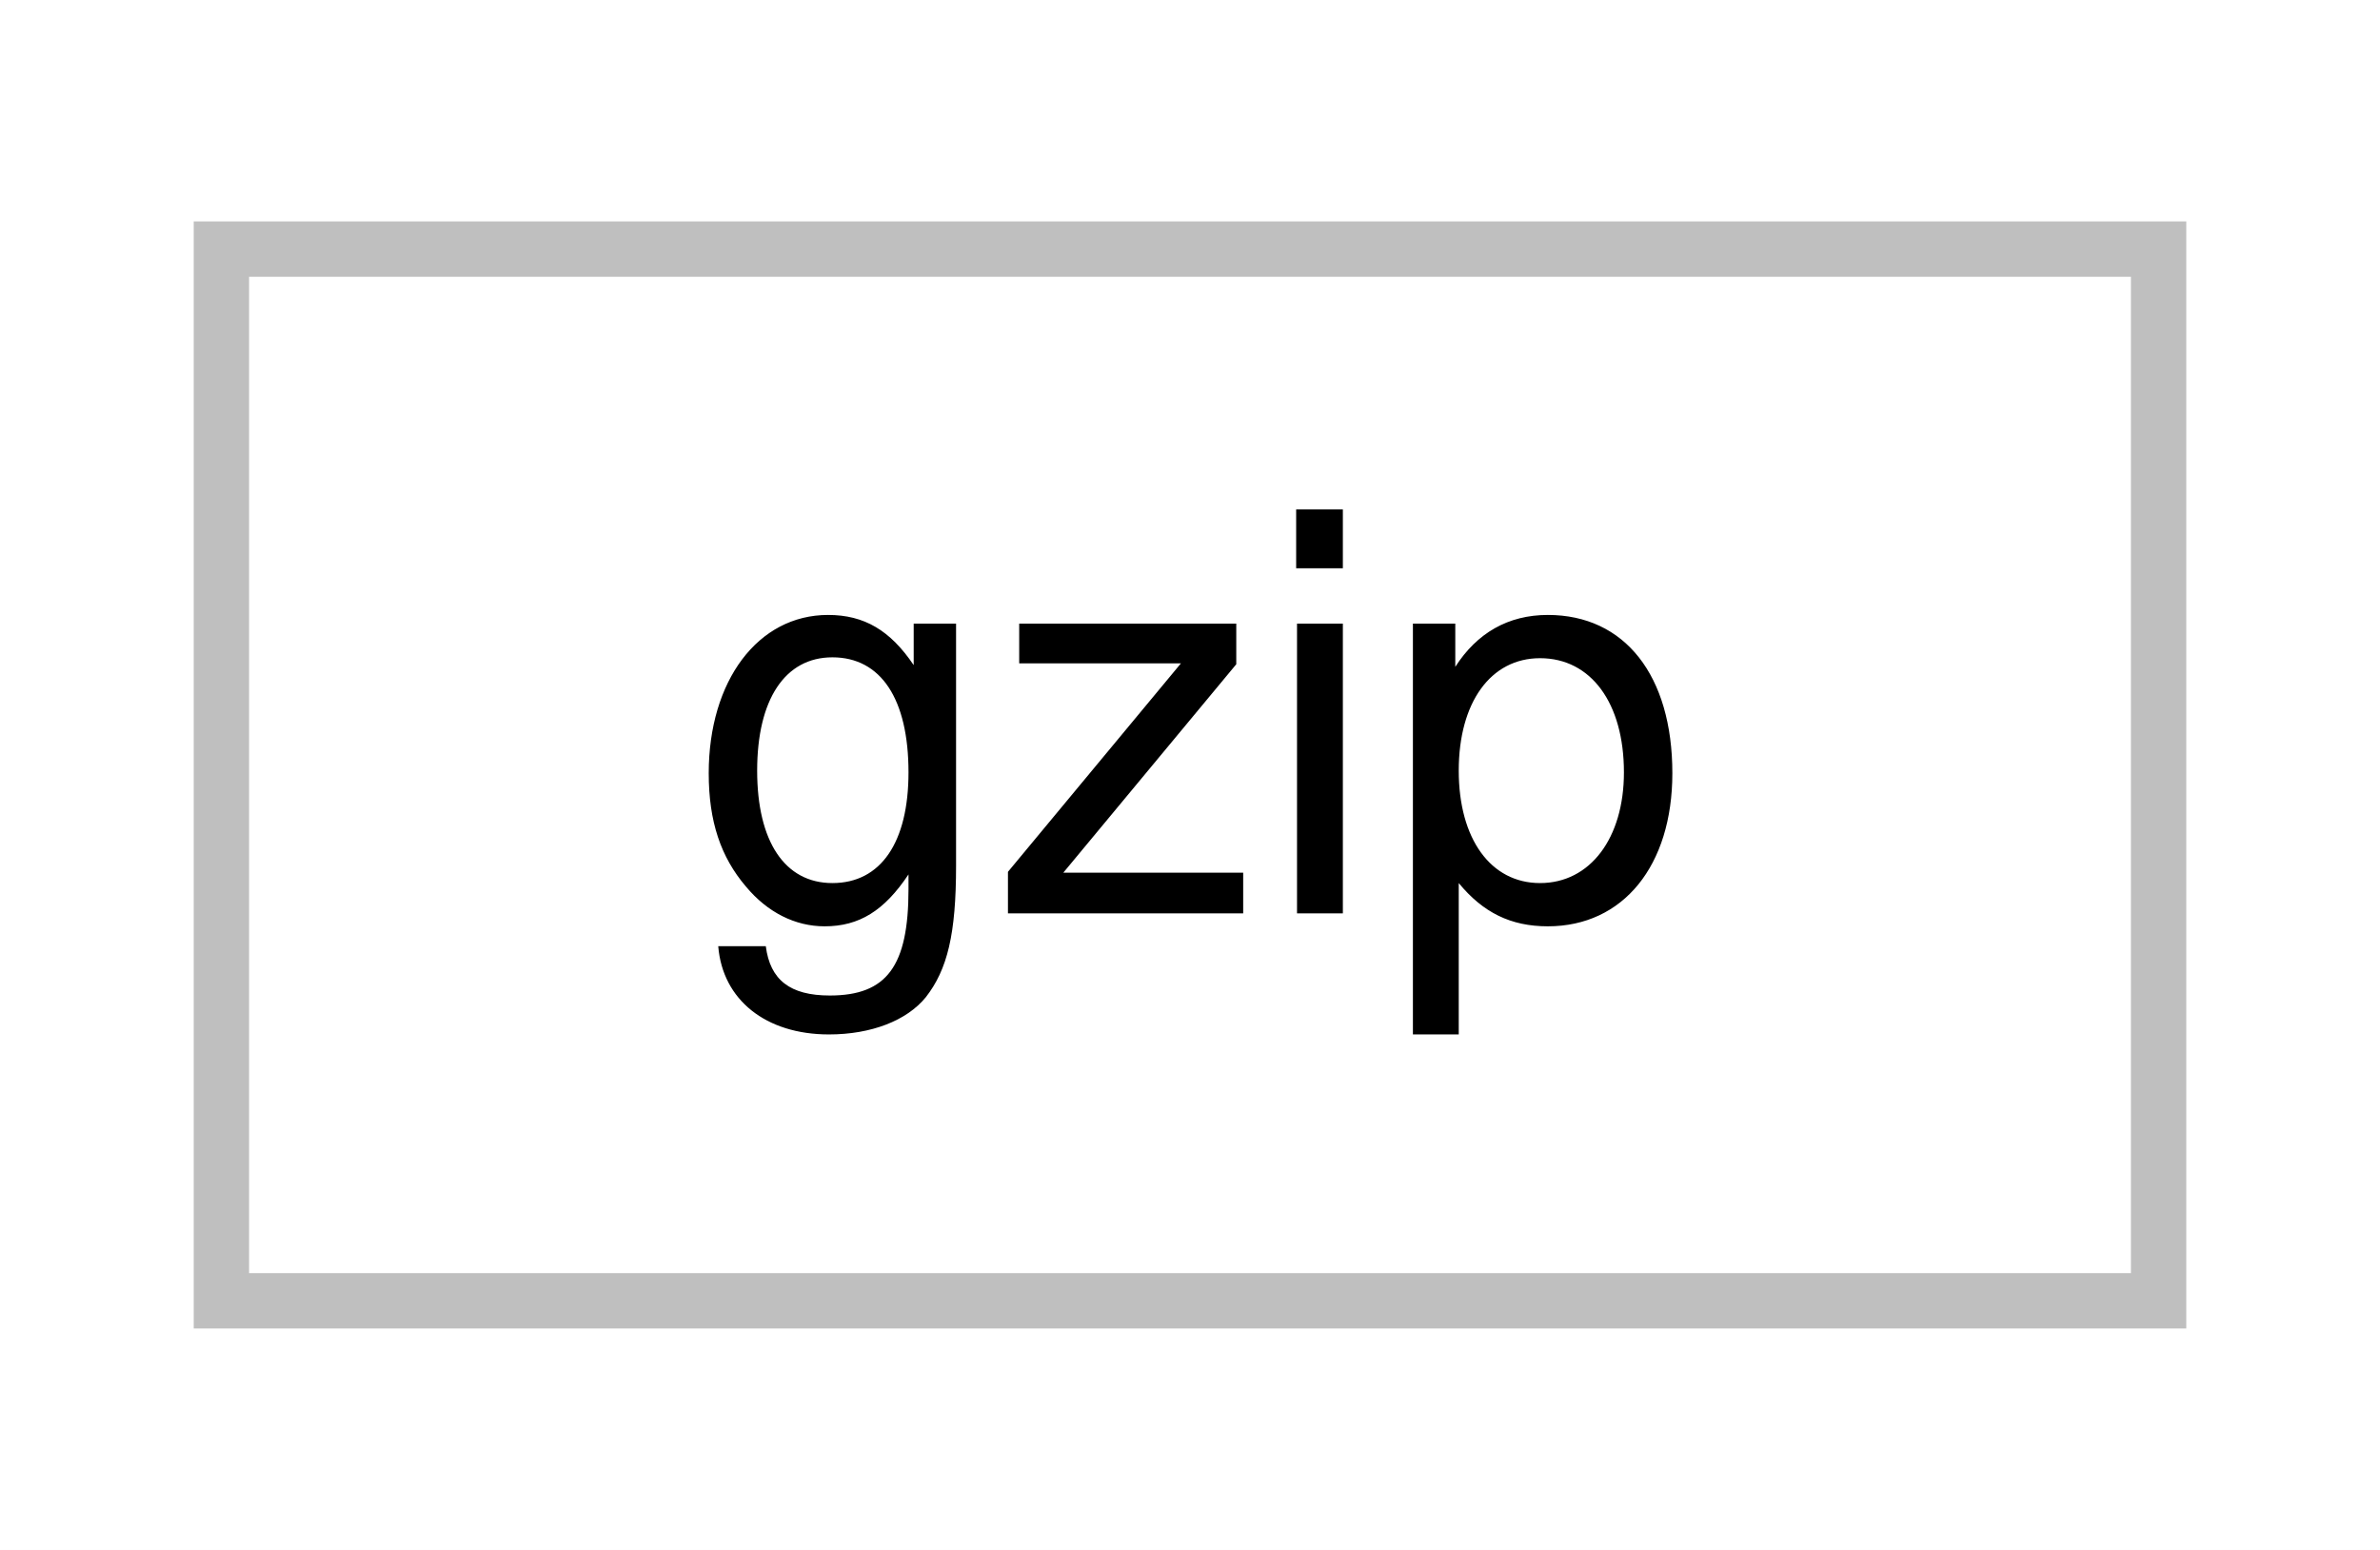
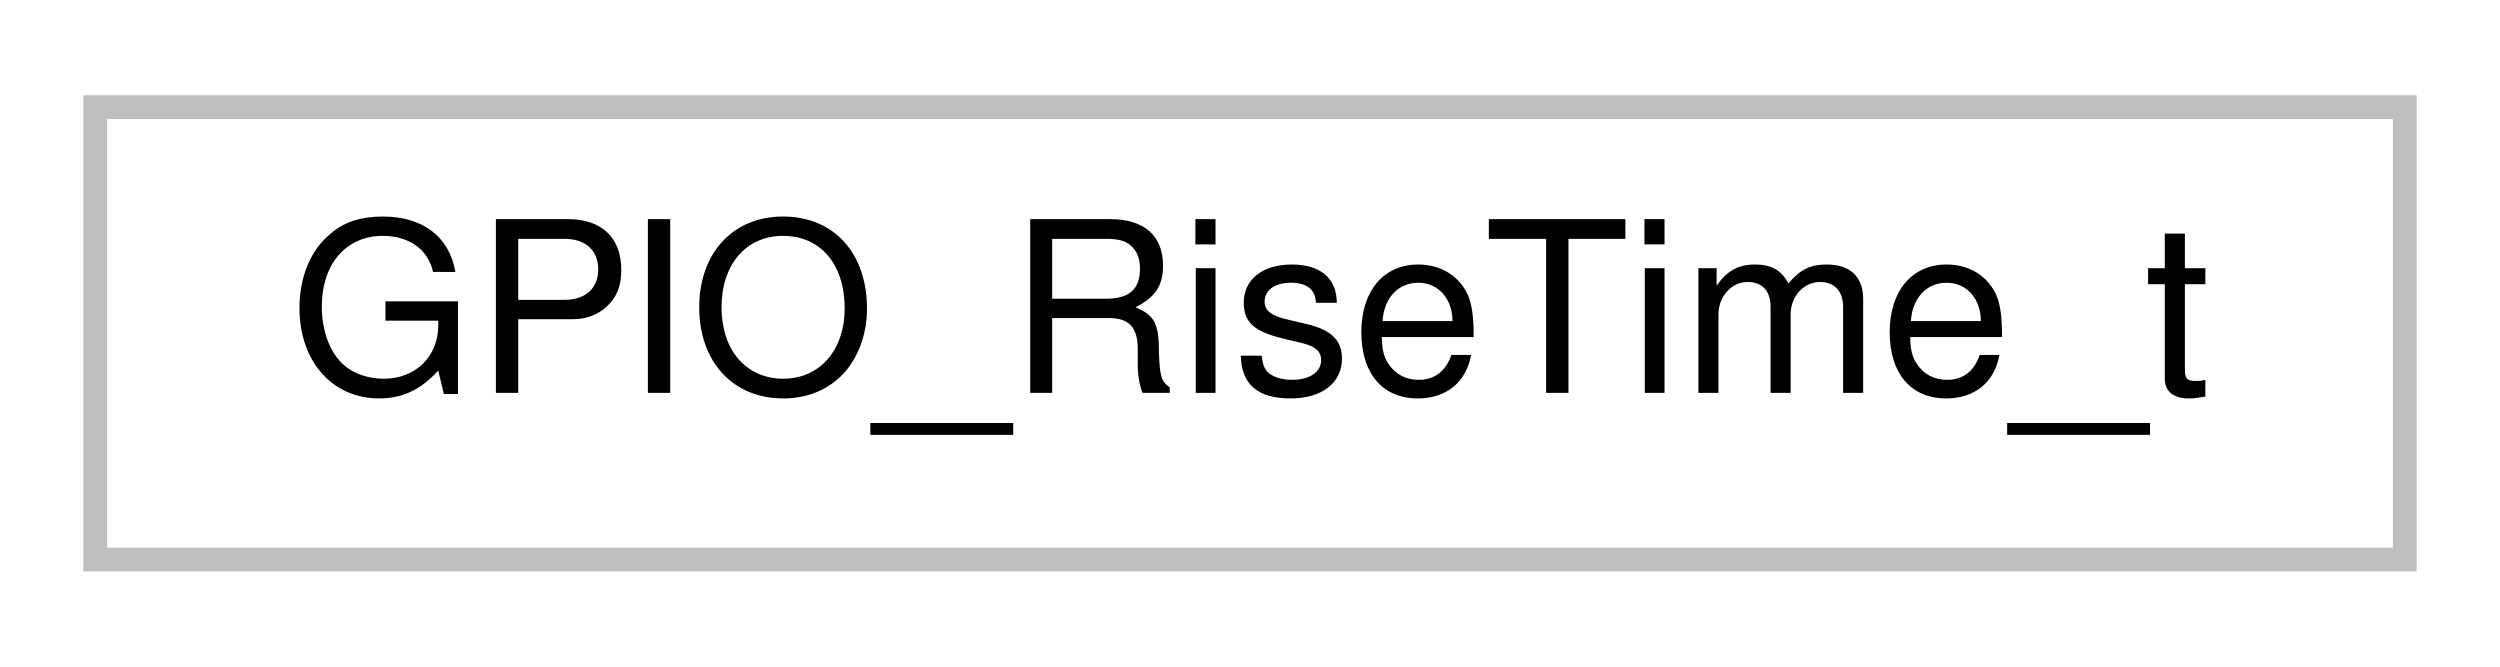
- <svg xmlns="http://www.w3.org/2000/svg" width="43pt" height="28pt" viewBox="0.00 0.00 43.00 28.00">
+ <svg xmlns="http://www.w3.org/2000/svg" width="105pt" height="28pt" viewBox="0.00 0.00 105.00 28.00">
  <g id="graph0" class="graph" transform="scale(1 1) rotate(0) translate(4 24)">
-     <polygon fill="white" stroke="none" points="-4,4 -4,-24 39,-24 39,4 -4,4" />
+     <polygon fill="white" stroke="none" points="-4,4 -4,-24 101,-24 101,4 -4,4" />
    <g id="node1" class="node">
-       <polygon fill="white" stroke="#bfbfbf" points="0,-0.5 0,-19.5 35,-19.5 35,-0.5 0,-0.5" />
-       <text text-anchor="middle" x="17.5" y="-7.5" font-family="Helvetica,sans-Serif" font-size="10.00">gzip</text>
+       <polygon fill="white" stroke="#bfbfbf" points="-7.10543e-15,-0.5 -7.10543e-15,-19.5 97,-19.5 97,-0.5 -7.10543e-15,-0.5" />
+       <text text-anchor="middle" x="48.5" y="-7.5" font-family="Helvetica,sans-Serif" font-size="10.00">GPIO_RiseTime_t</text>
    </g>
  </g>
</svg>
